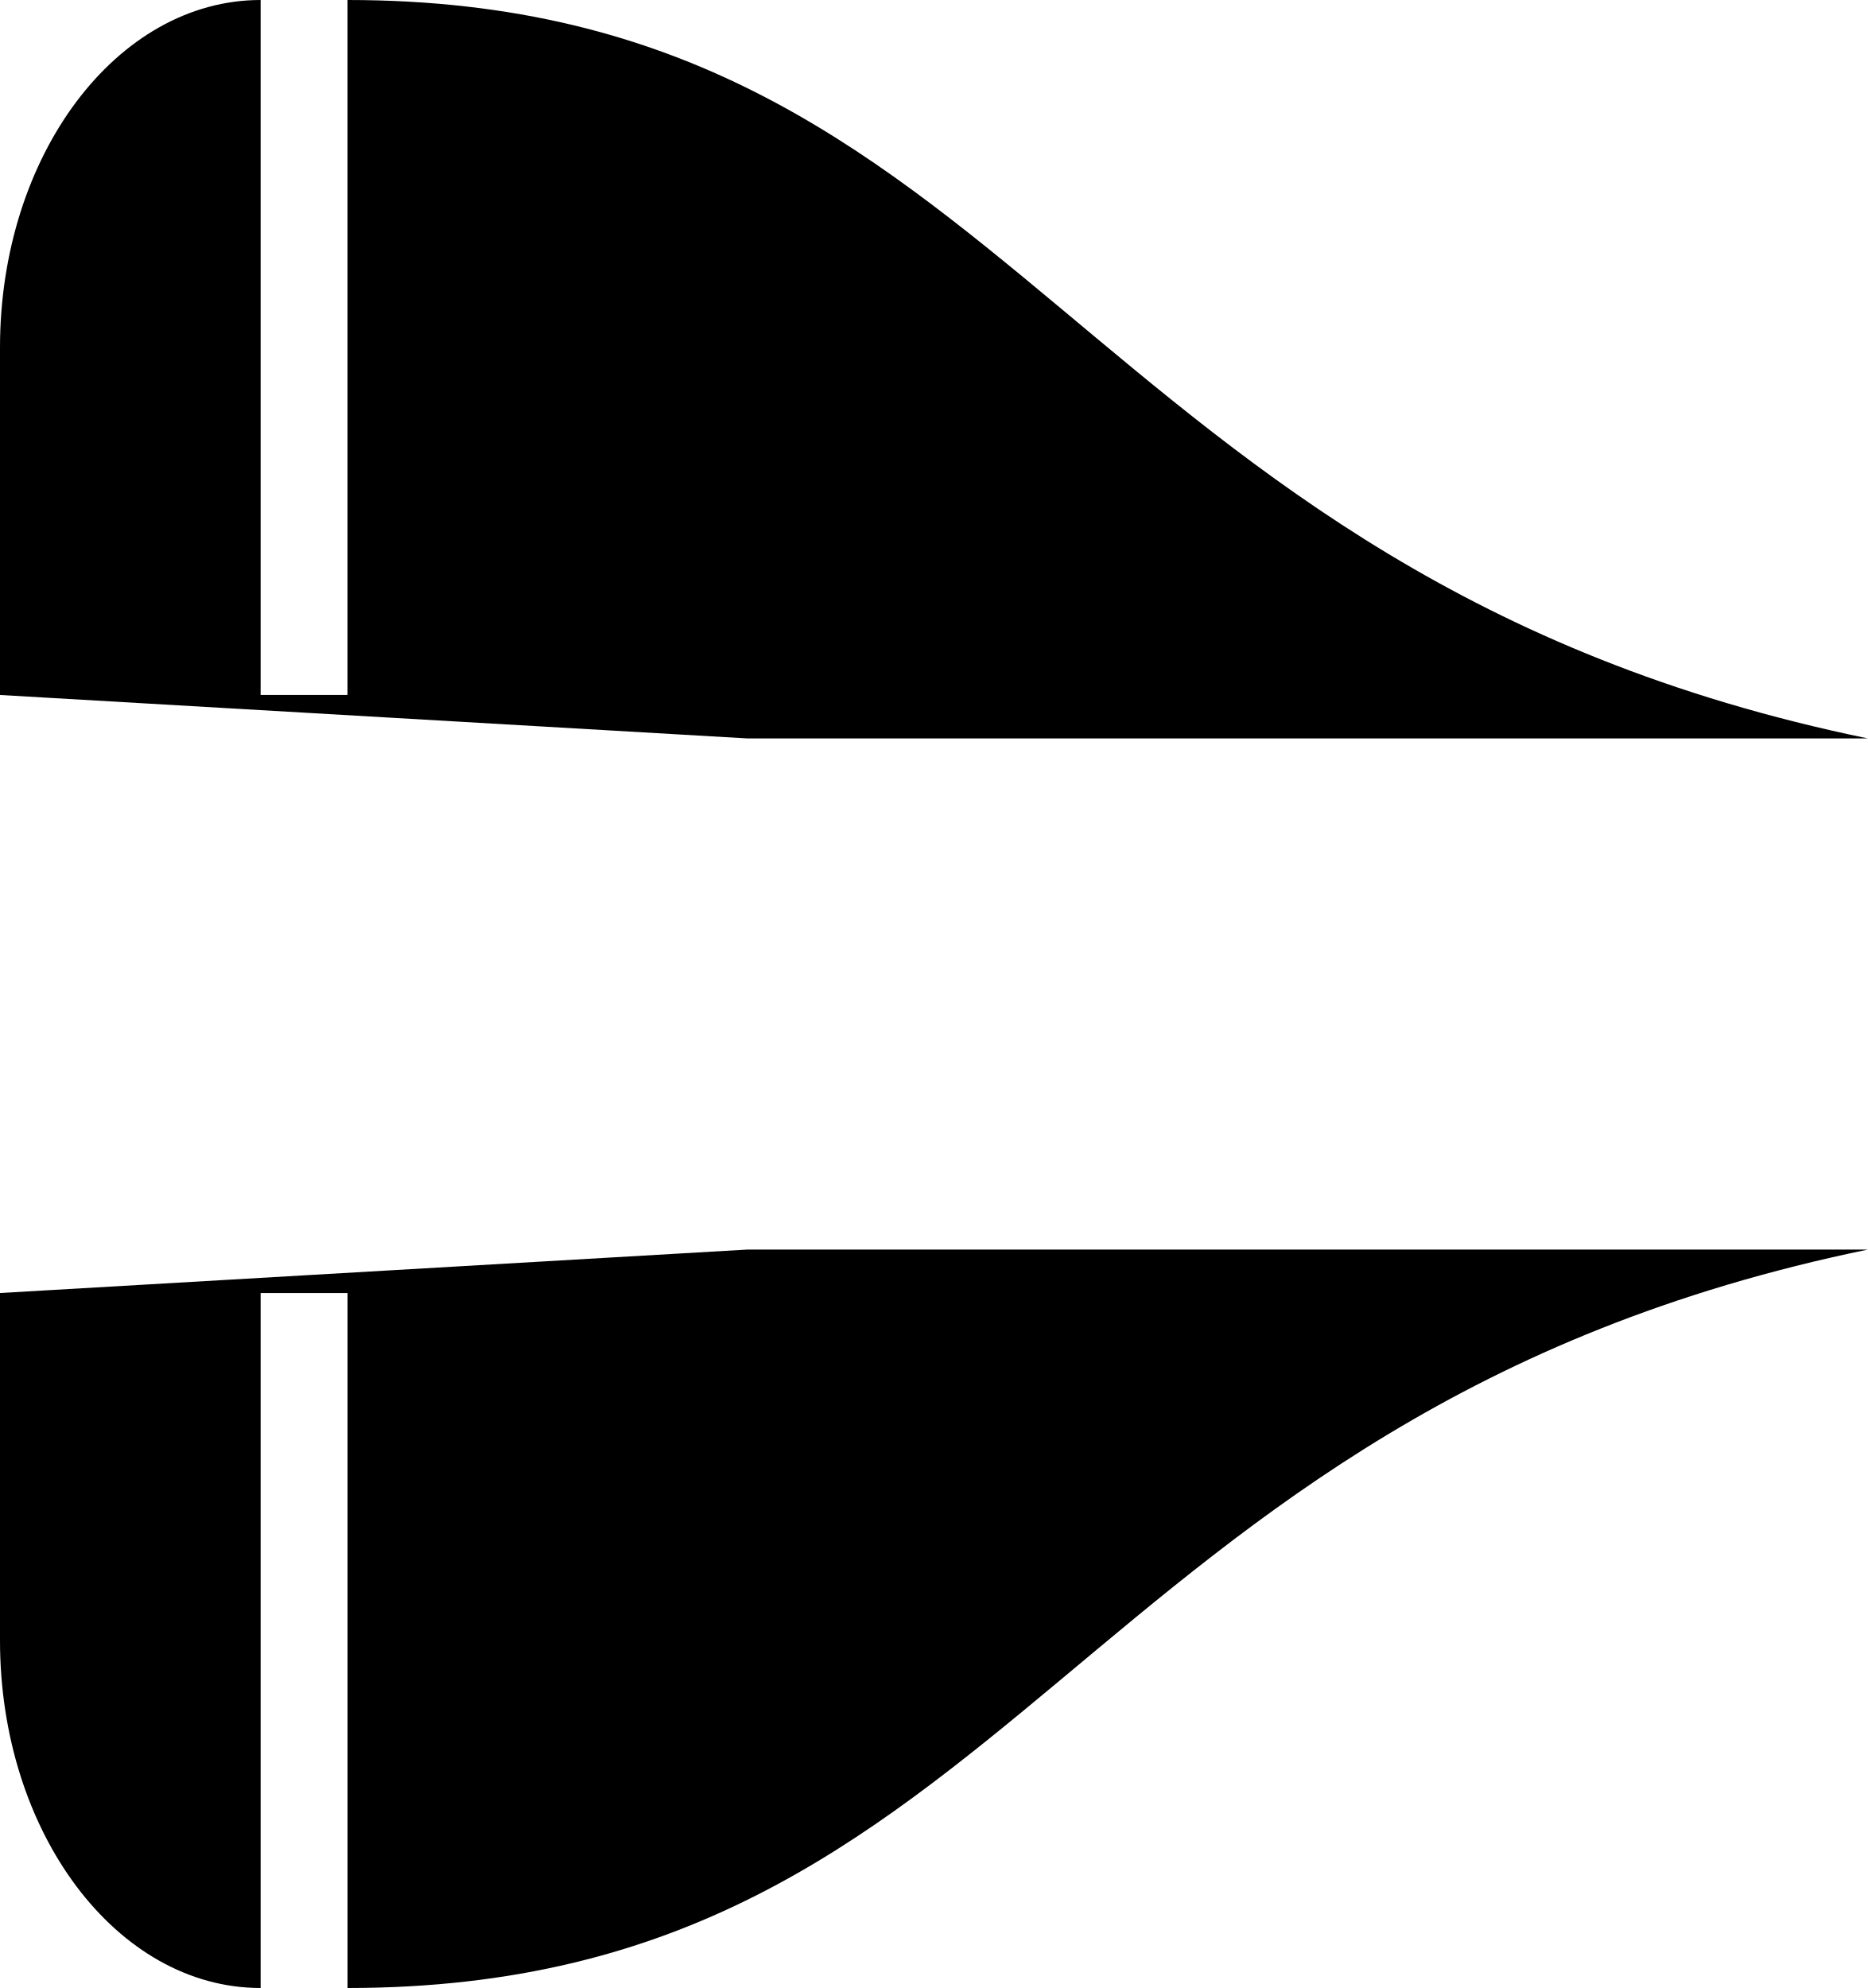
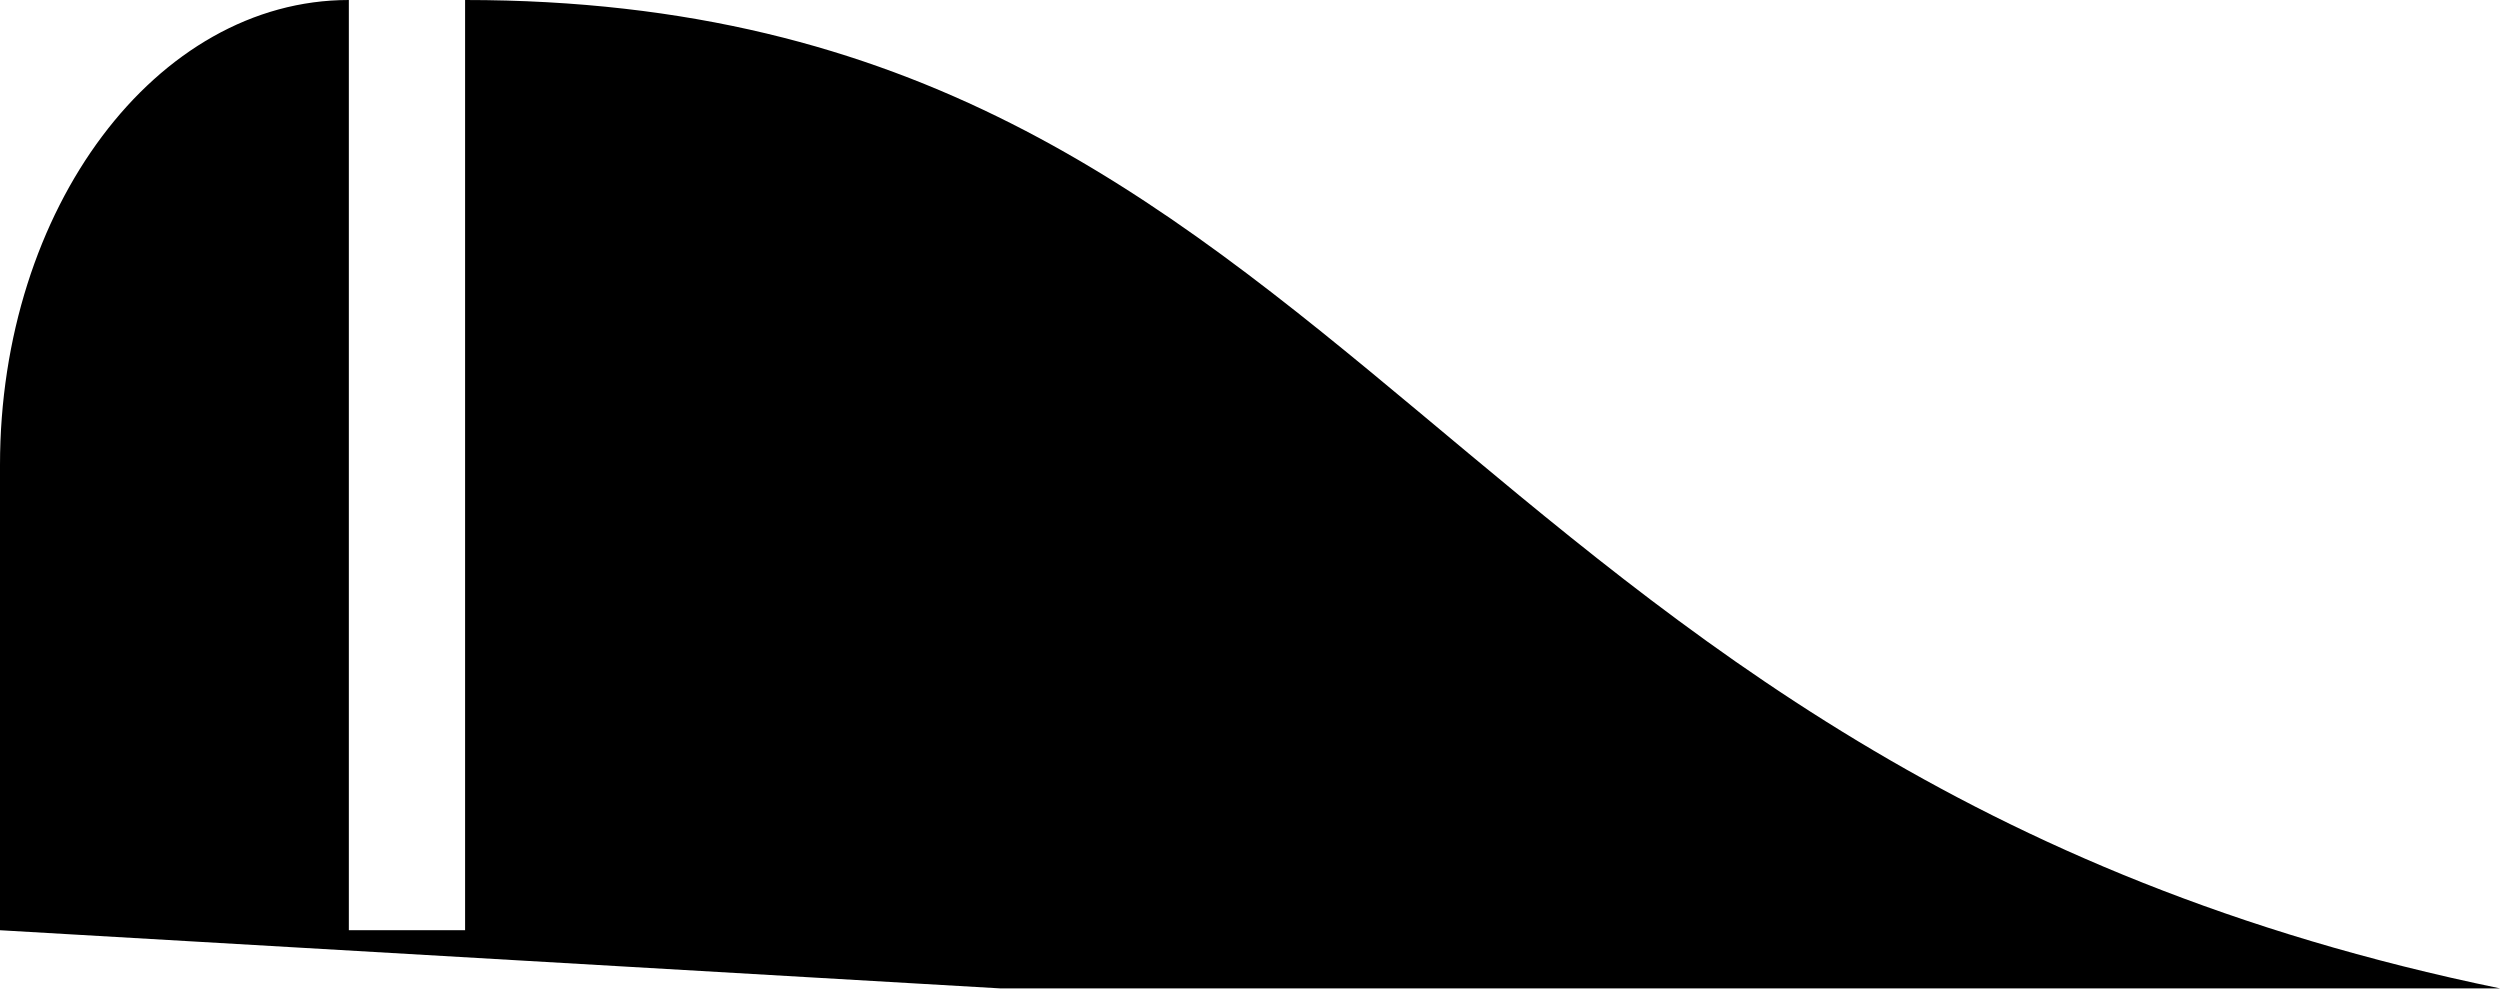
- <svg xmlns="http://www.w3.org/2000/svg" id="Calque_1" data-name="Calque 1" viewBox="0 0 485.82 517.1">
+ <svg xmlns="http://www.w3.org/2000/svg" id="Calque_1" data-name="Calque 1" viewBox="0 0 485.82 192.07">
  <g id="Papyon">
    <path d="M1372.16,477.13H1080.68l-194.34-11.3V375.45c0-49.92,30.35-90.39,67.79-90.39V465.83h22.59V285.06h0C1151,285.06,1164.78,434.41,1372.16,477.13Z" transform="translate(-886.34 -285.06)" />
-     <path d="M1372.16,610.09C1164.78,652.81,1151,802.16,976.73,802.16h0V621.39H954.13V802.16c-37.44,0-67.79-40.47-67.79-90.39V621.39l194.33-11.3Z" transform="translate(-886.34 -285.06)" />
  </g>
</svg>
